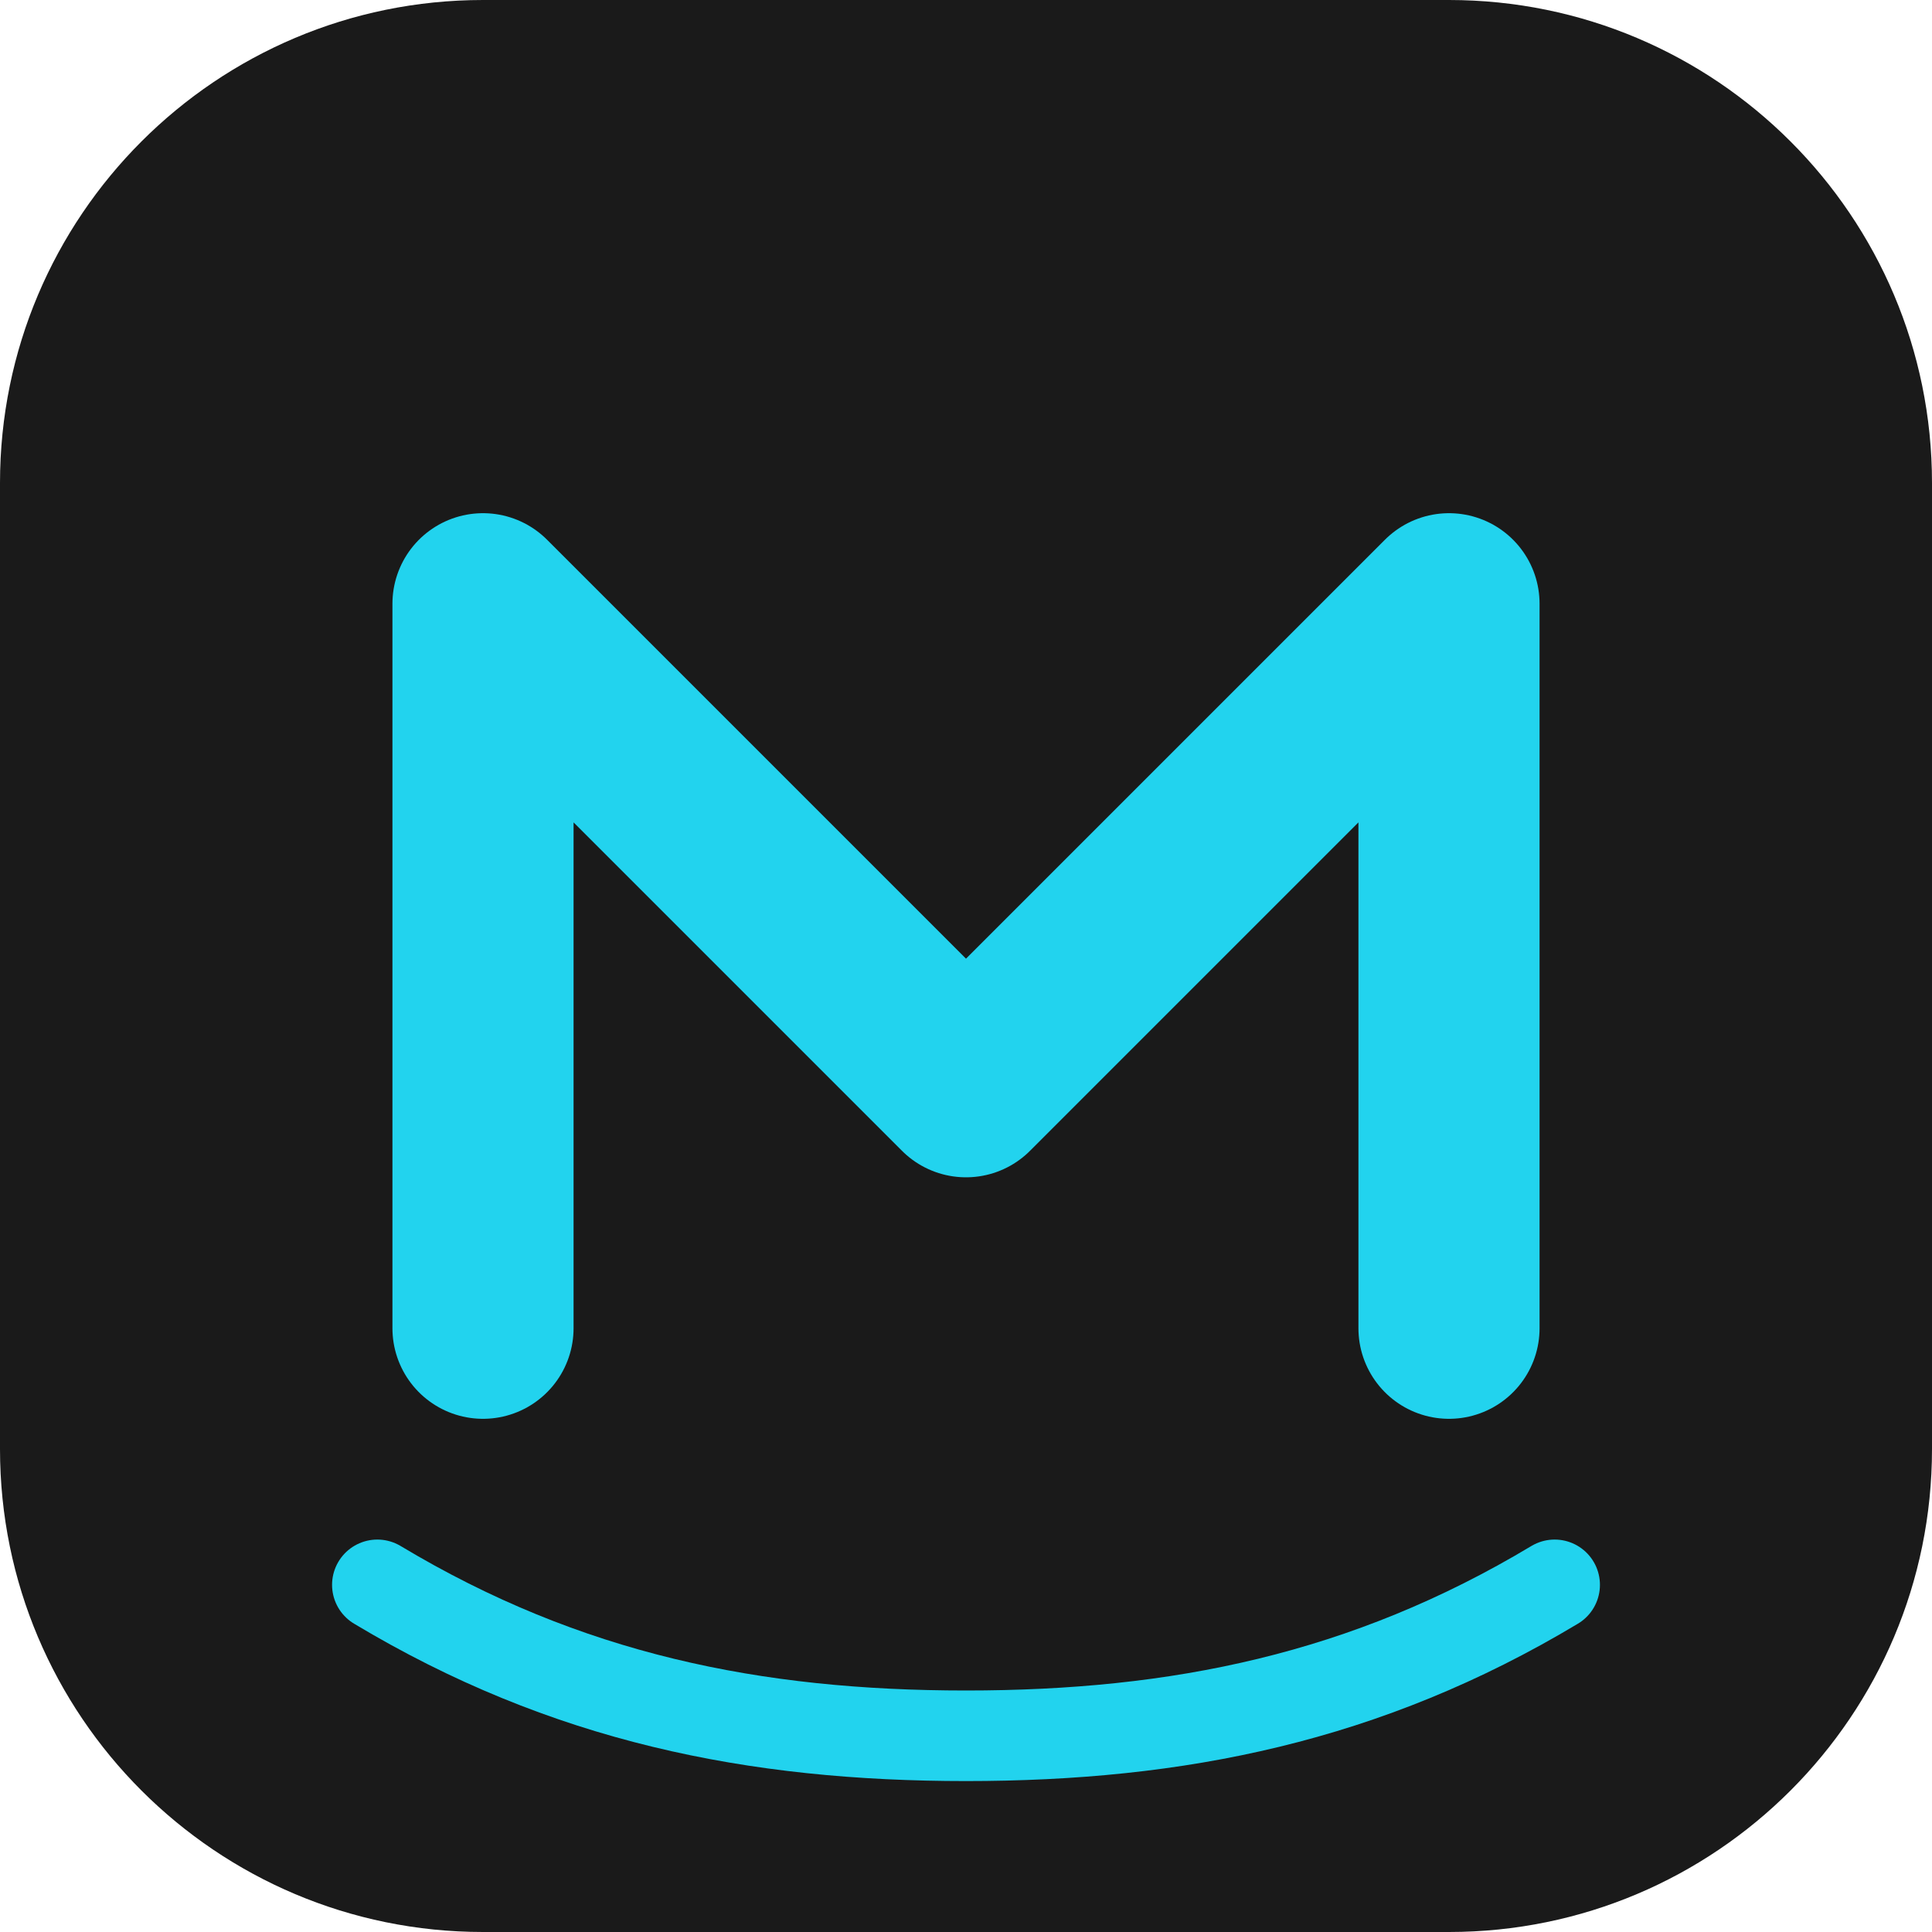
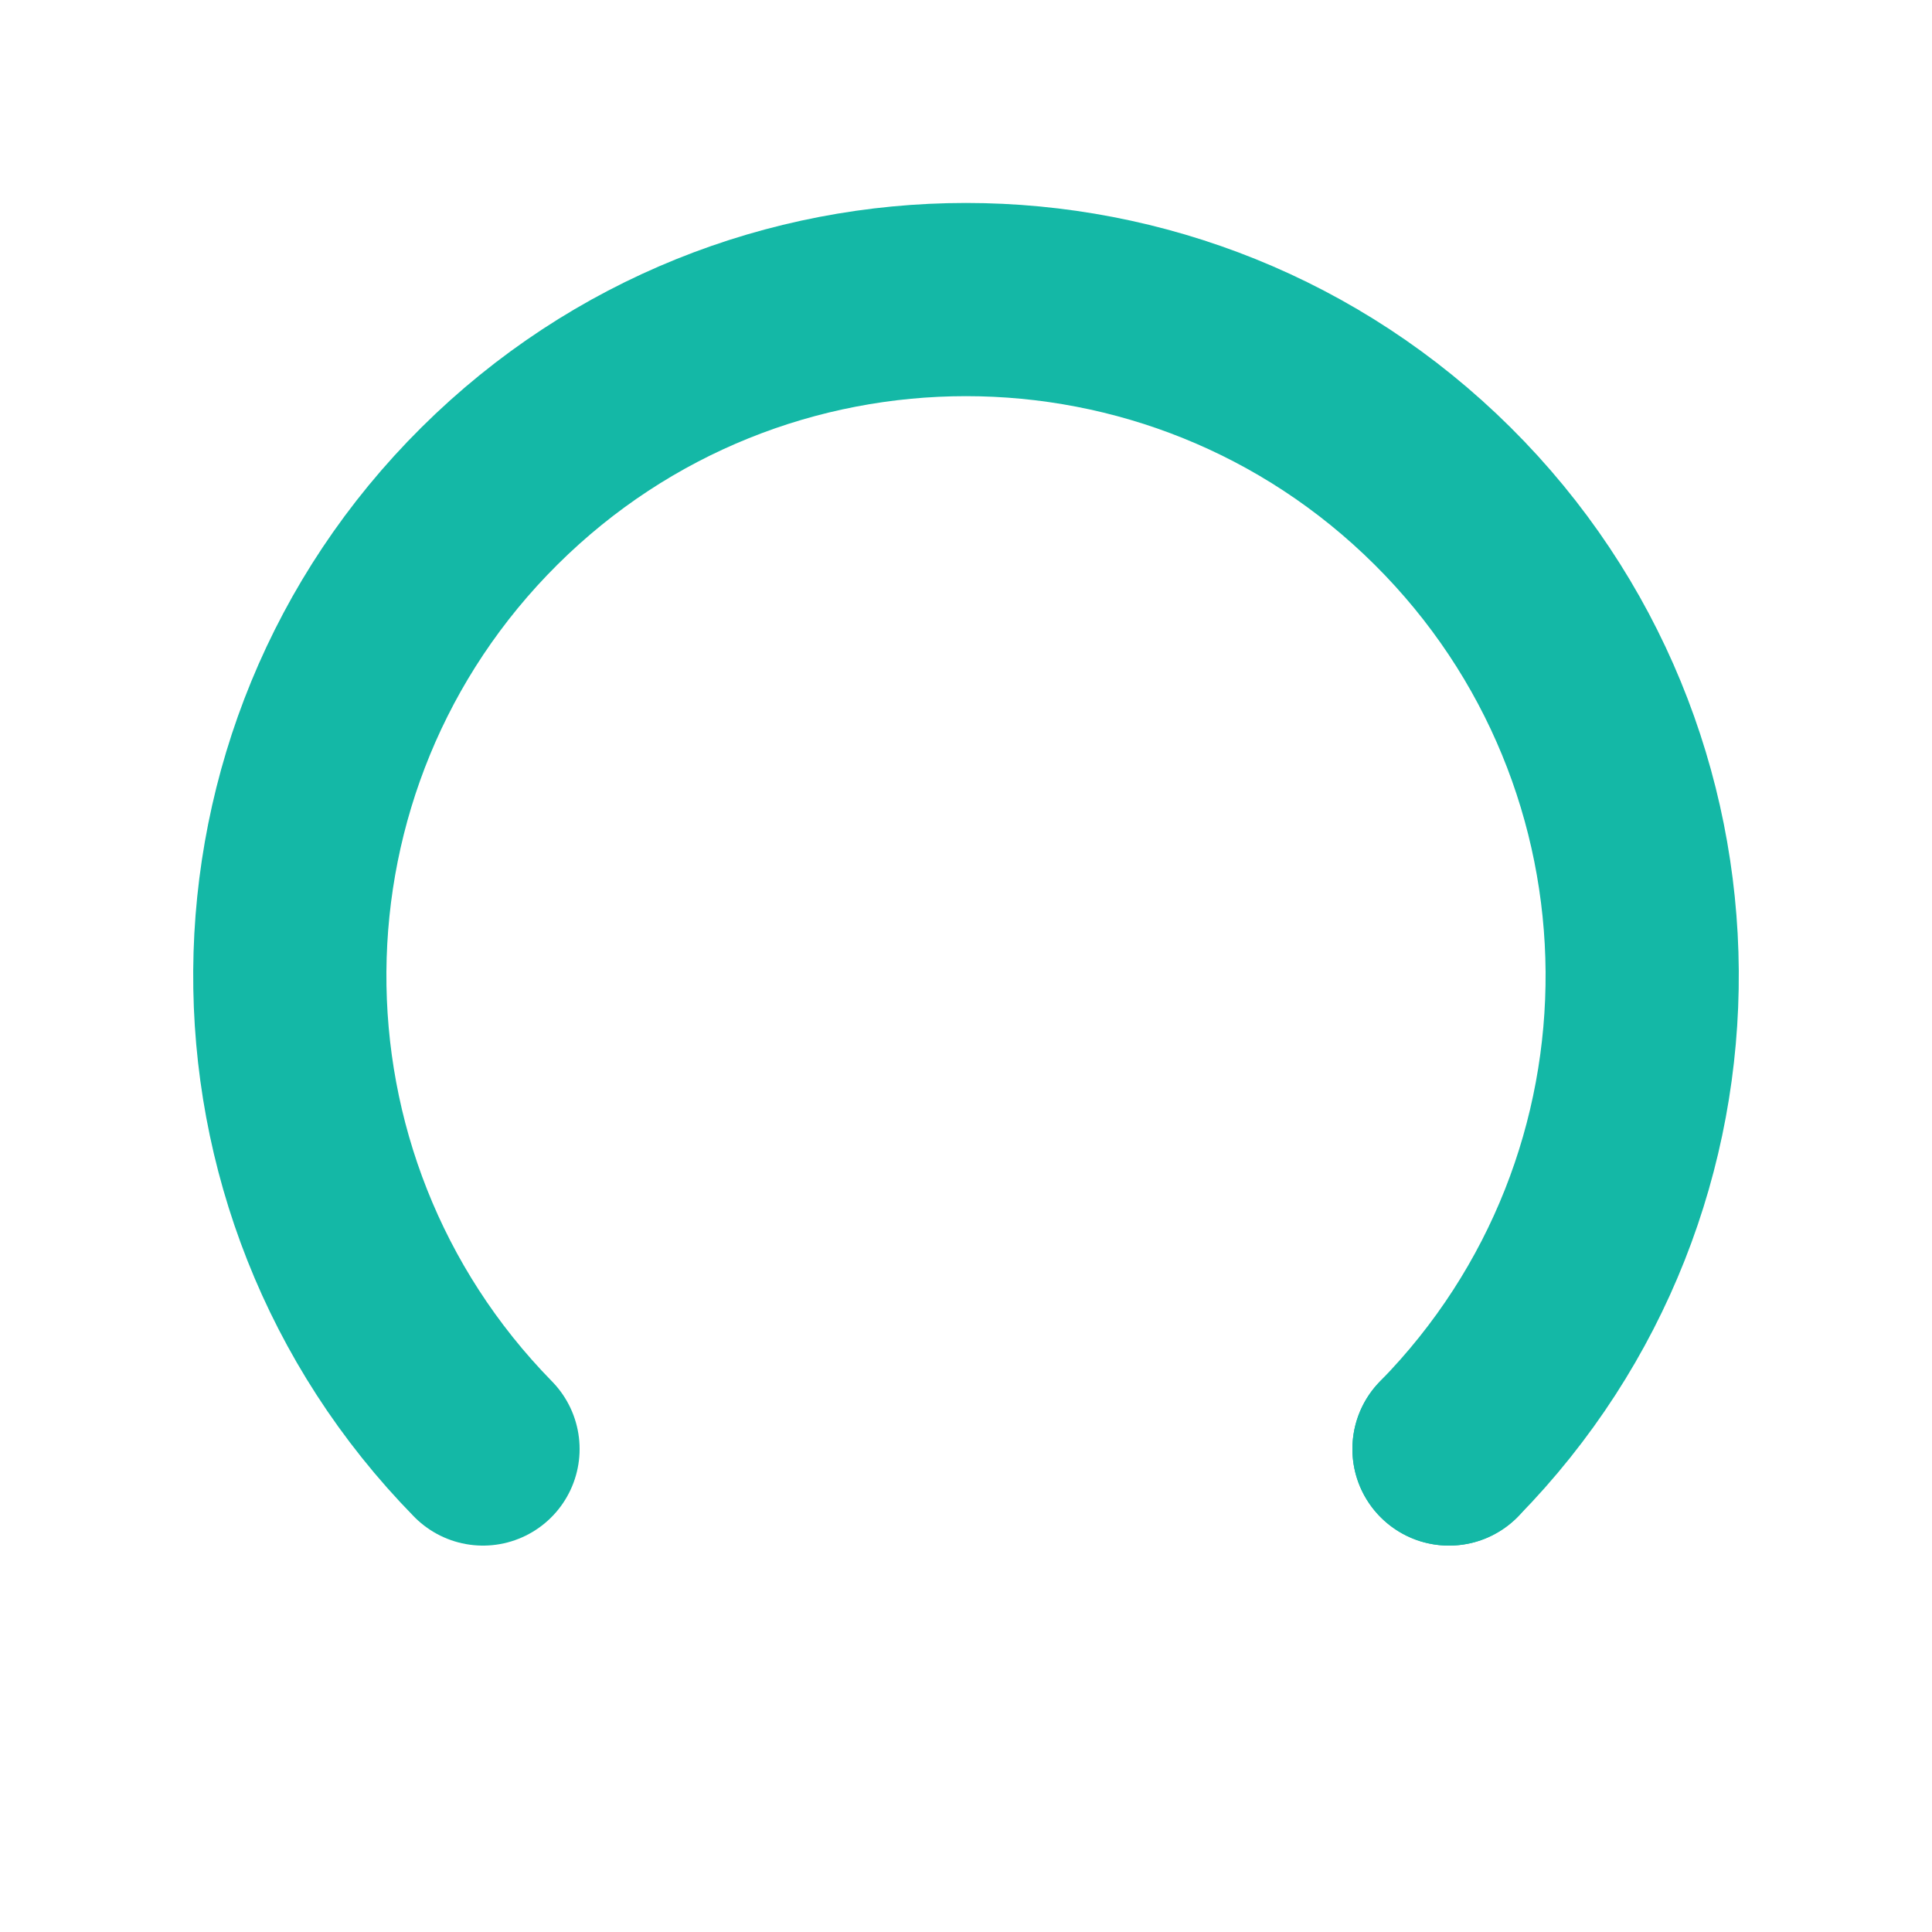
- <svg xmlns="http://www.w3.org/2000/svg" width="512" height="512" viewBox="0 0 512 512" fill="none">
-   <rect width="512" height="512" rx="128" fill="#1A1A1A" />
-   <path d="M128 352V160L256 288L384 160V352" stroke="#22D3EE" stroke-width="48" stroke-linecap="round" stroke-linejoin="round" />
-   <path d="M100 420C150 450 200 460 256 460C312 460 362 450 412 420" stroke="#22D3EE" stroke-width="24" stroke-linecap="round" />
+ <svg xmlns="http://www.w3.org/2000/svg" width="512" height="512" viewBox="0 0 100 100" fill="none">
+   <path d="M 25 75 A 35 35 0 1 1 75 75" stroke="#14B8A6" stroke-width="10" stroke-linecap="round" />
+   <circle cx="75" cy="75" r="5" fill="#14B8A6" />
</svg>
